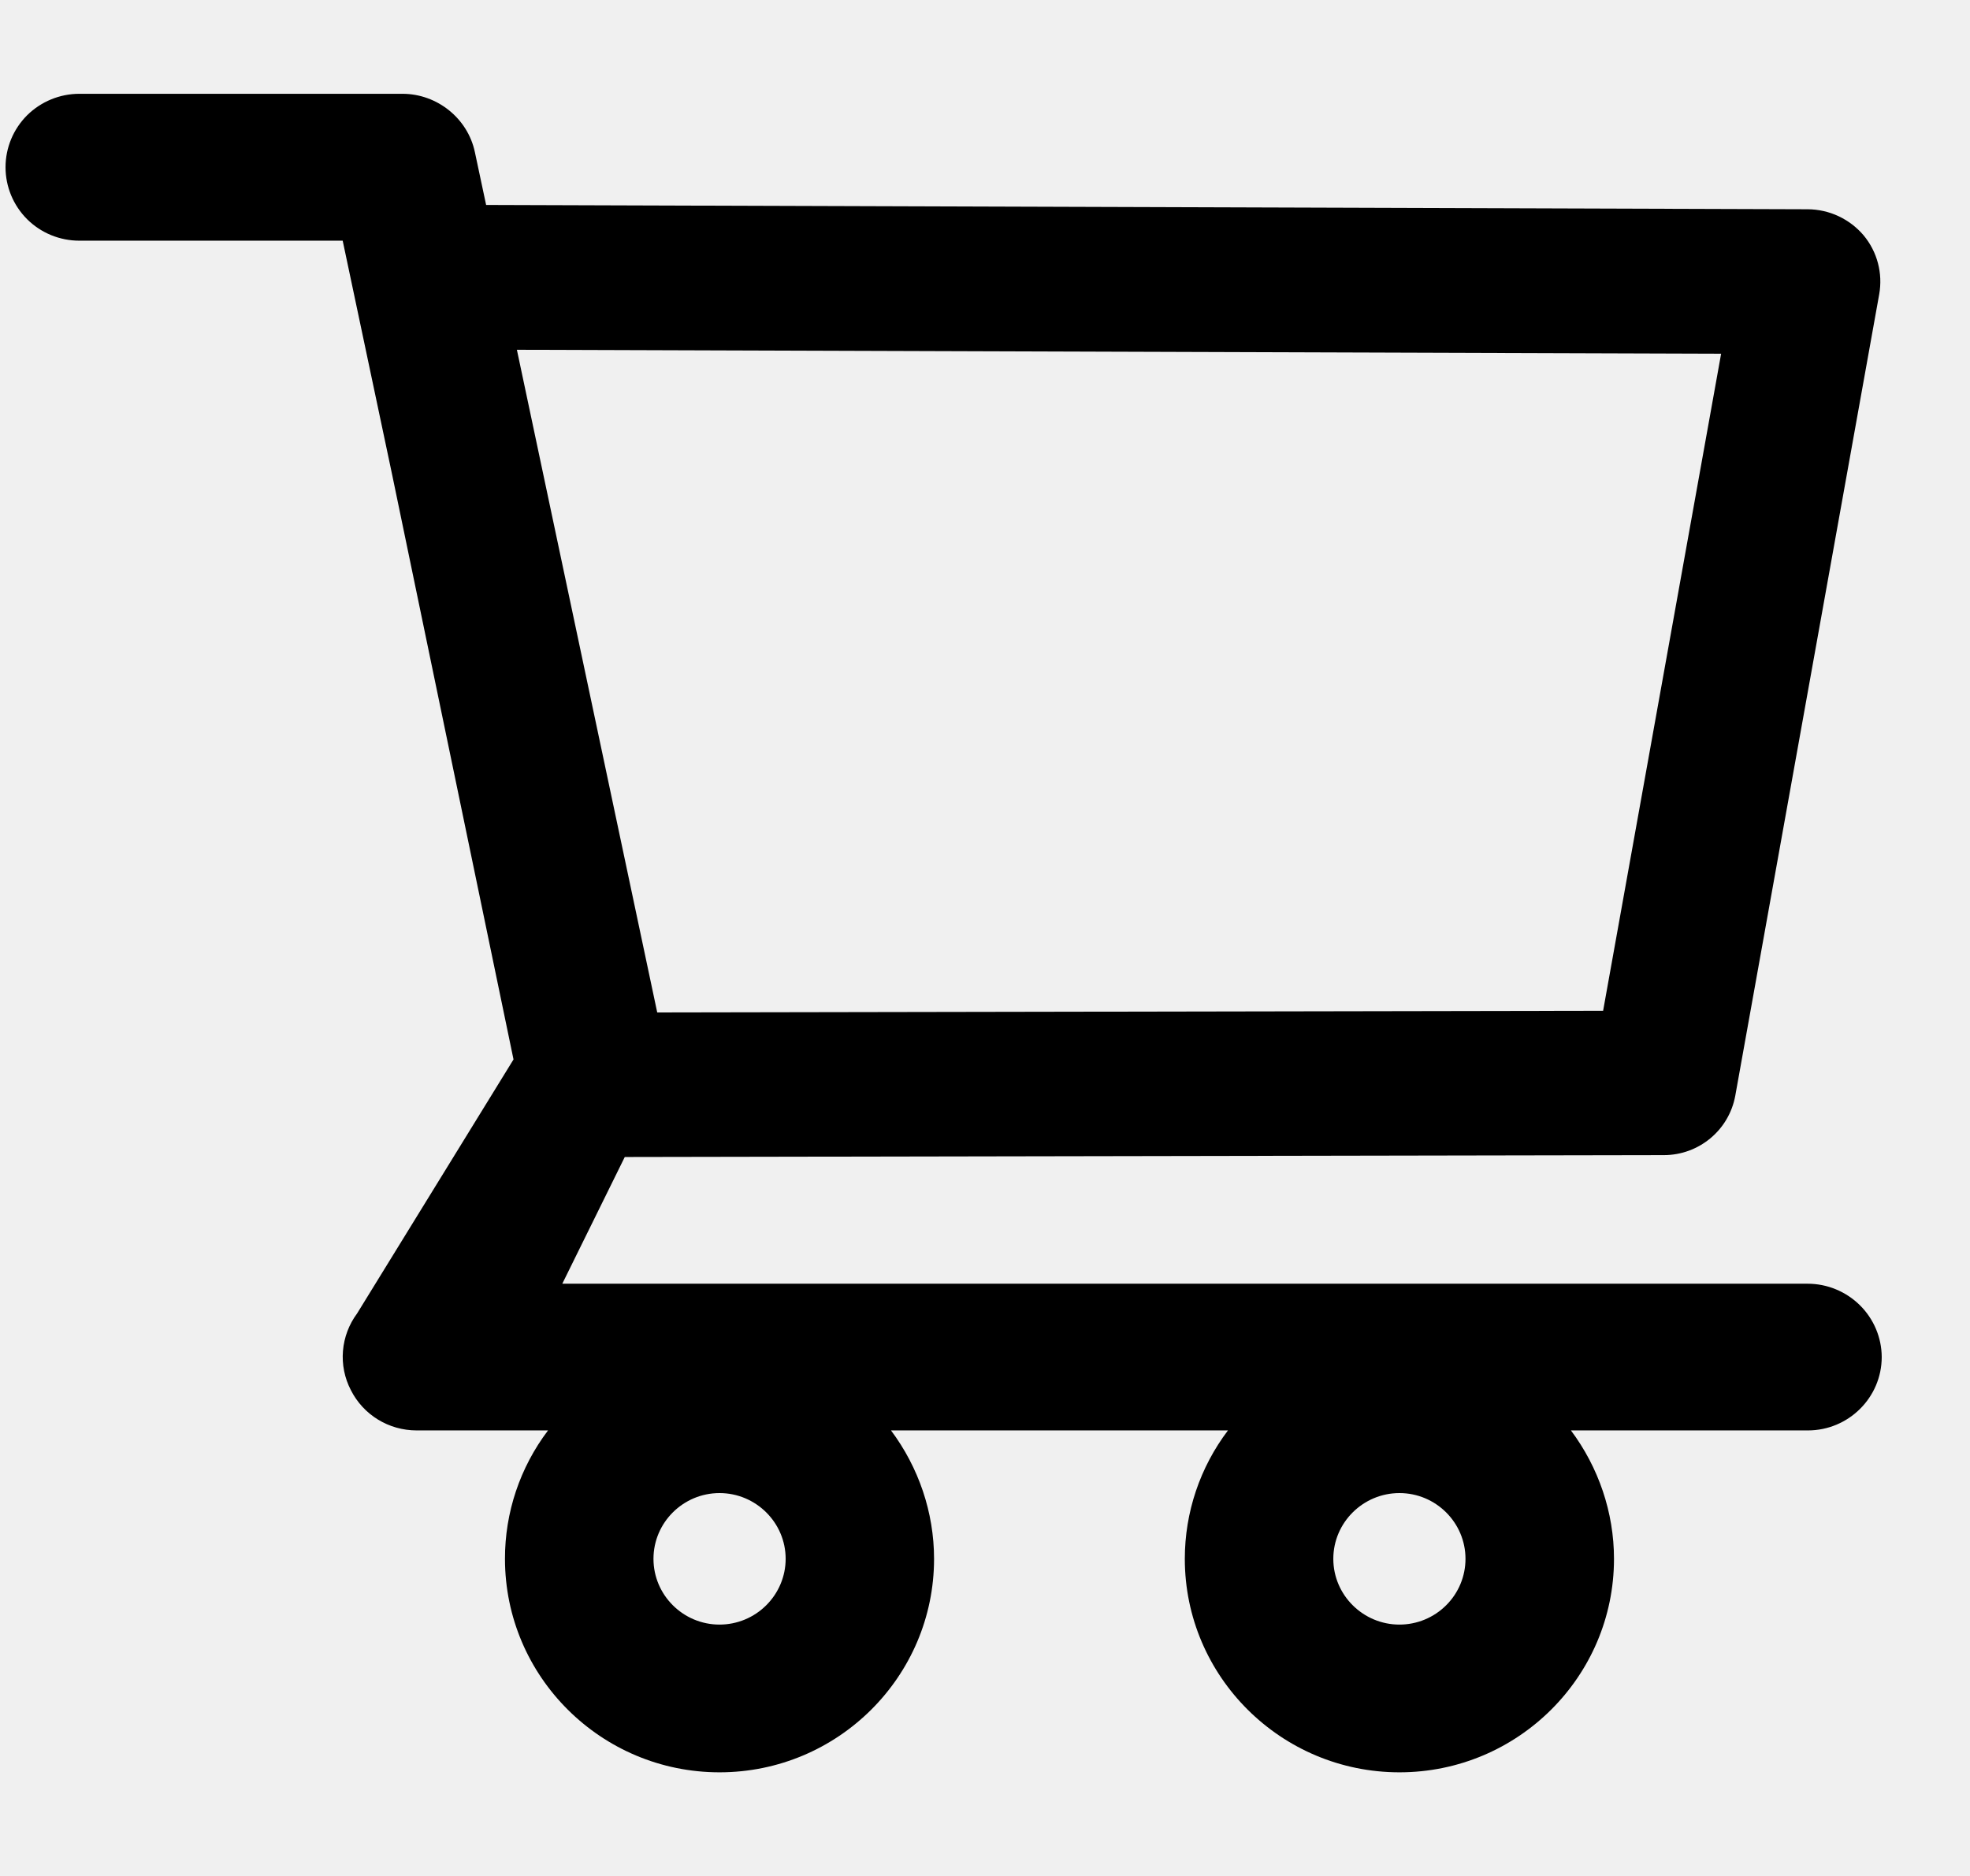
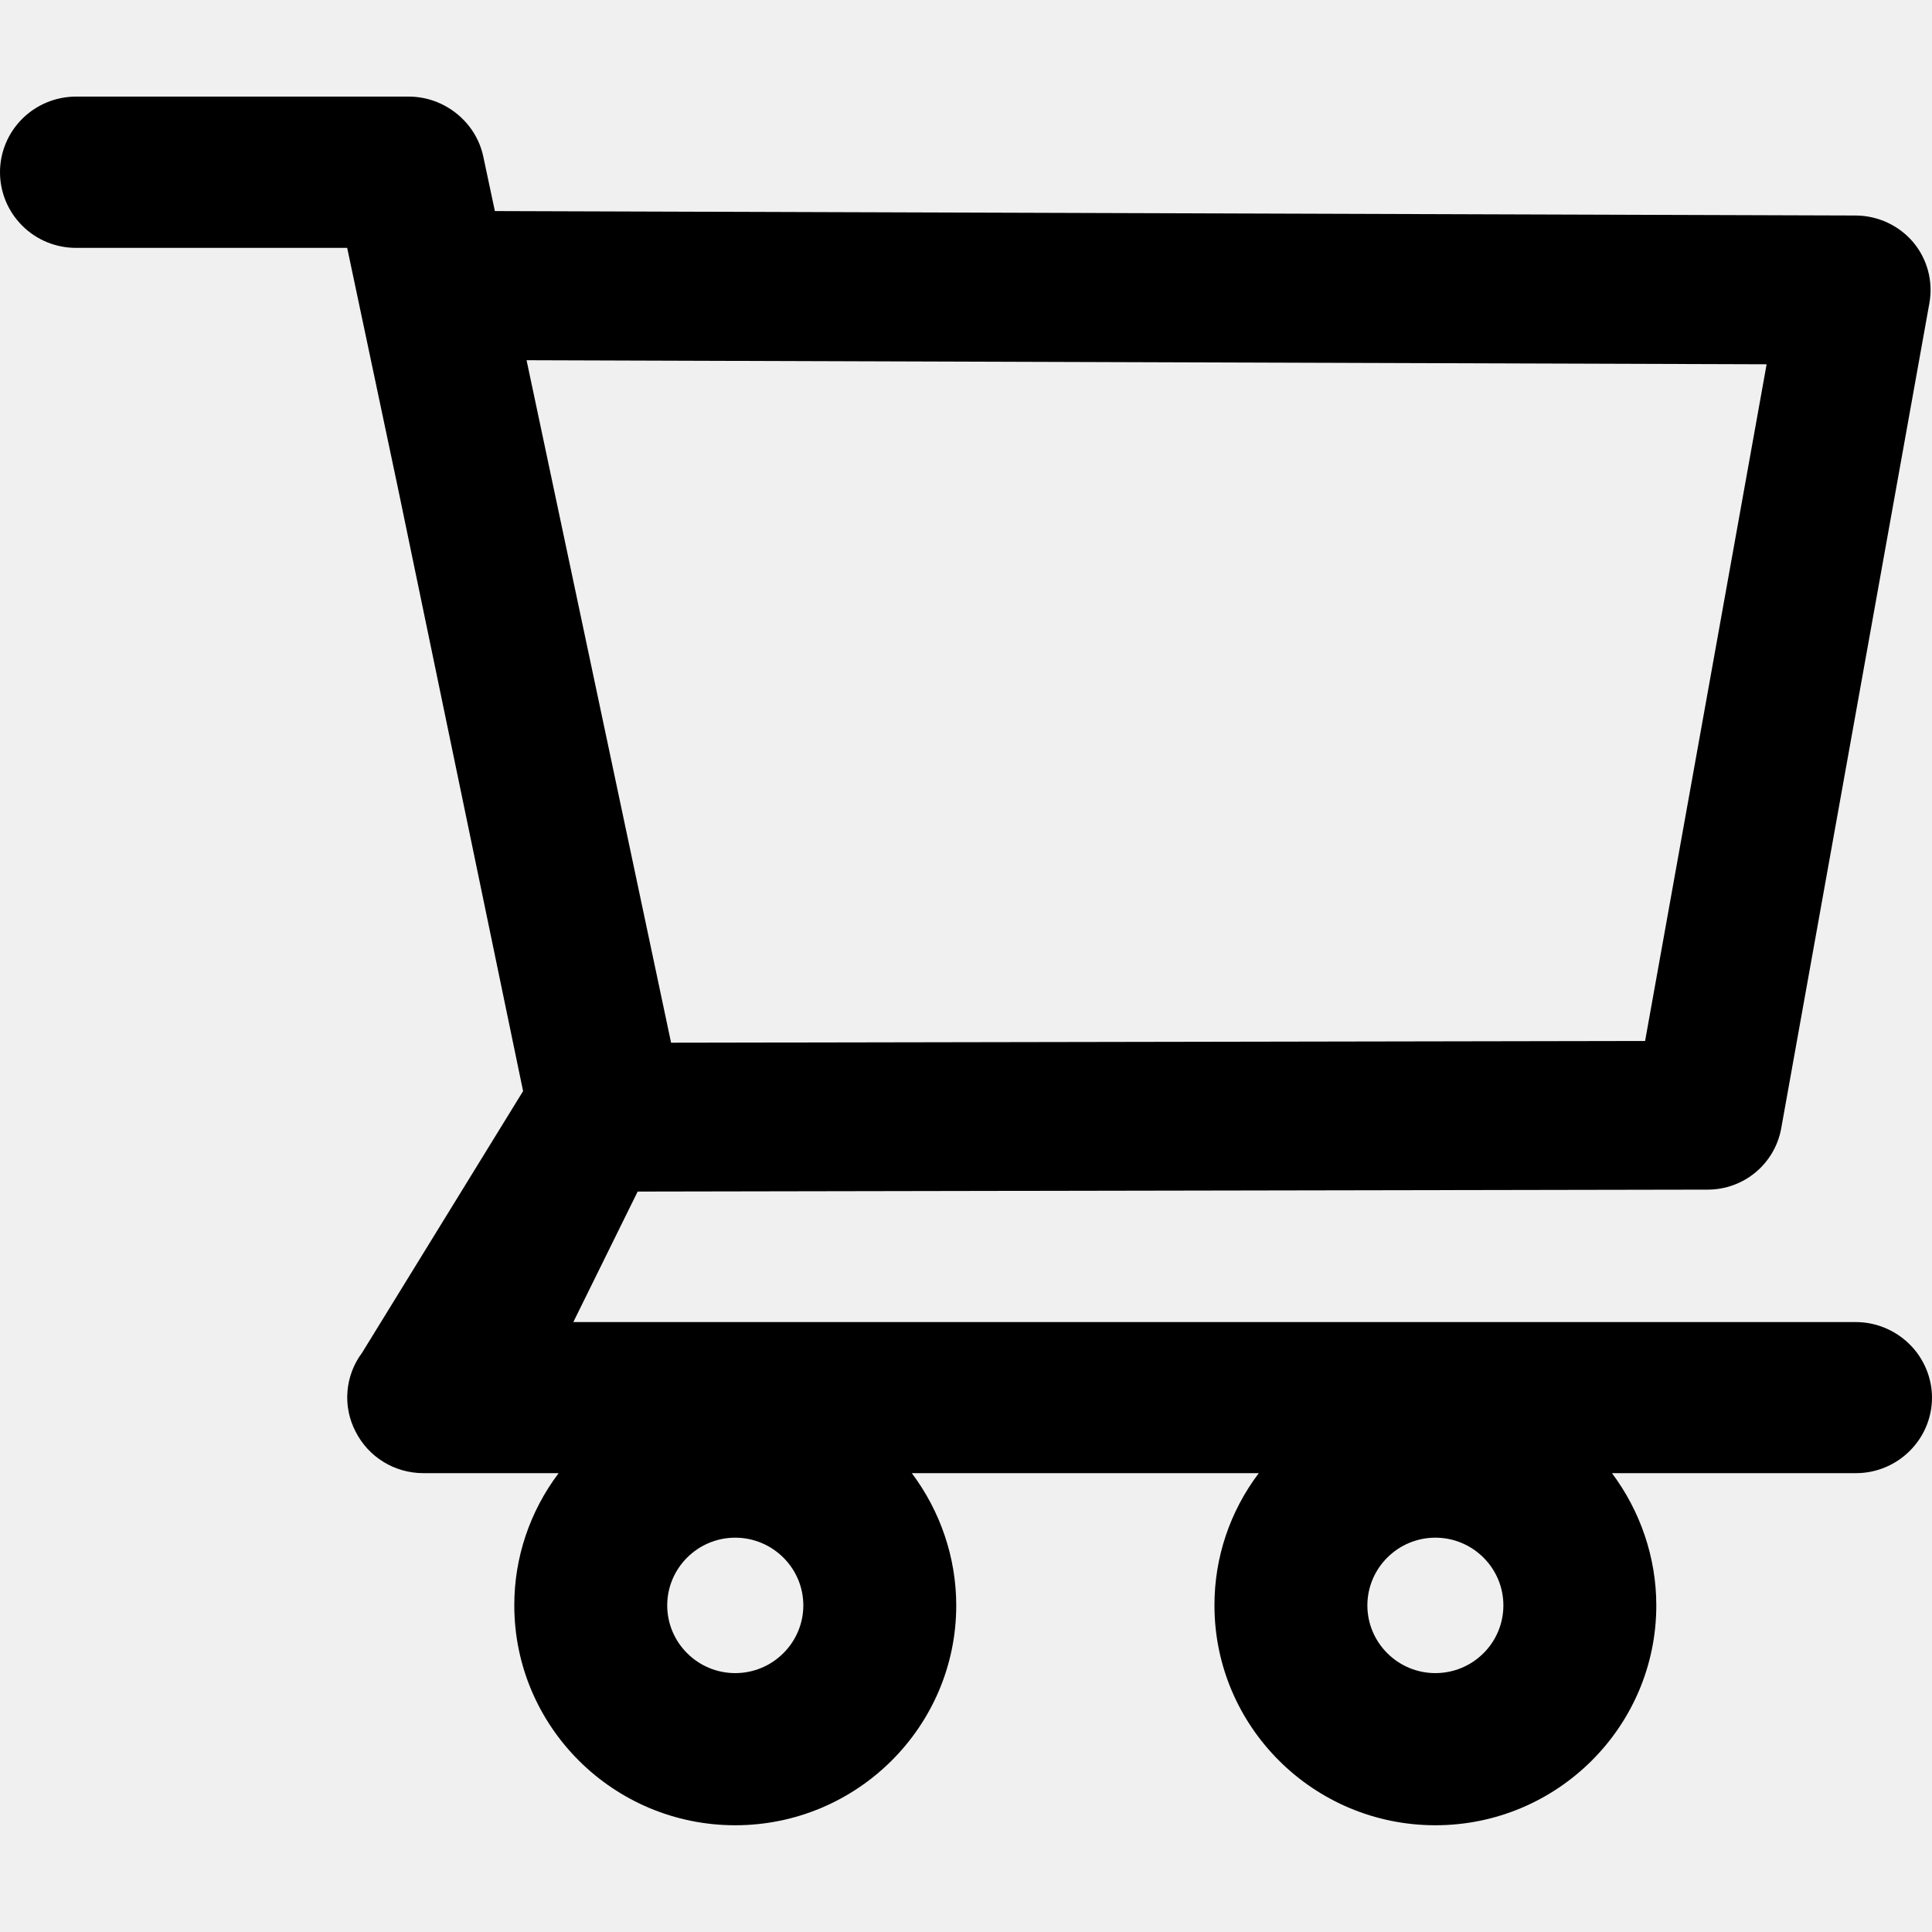
- <svg xmlns="http://www.w3.org/2000/svg" width="21" height="20" viewBox="0 0 21 20" fill="none">
-   <g clip-path="url(#clip0_1_511)">
-     <path d="M19.27 13.686H5.994L6.66 12.335L17.736 12.315C18.11 12.315 18.431 12.049 18.498 11.681L20.032 3.138C20.072 2.914 20.012 2.684 19.865 2.508C19.792 2.422 19.701 2.353 19.599 2.305C19.497 2.257 19.385 2.232 19.272 2.231L5.182 2.185L5.062 1.621C4.986 1.262 4.66 1 4.29 1H0.846C0.637 1 0.437 1.083 0.289 1.229C0.142 1.376 0.059 1.575 0.059 1.783C0.059 1.991 0.142 2.19 0.289 2.337C0.437 2.484 0.637 2.566 0.846 2.566H3.653L4.179 5.055L5.474 11.295L3.806 14.004C3.72 14.12 3.668 14.258 3.656 14.402C3.644 14.546 3.673 14.691 3.74 14.82C3.873 15.084 4.143 15.25 4.442 15.25H5.842C5.543 15.645 5.382 16.125 5.383 16.619C5.383 17.874 6.408 18.895 7.67 18.895C8.932 18.895 9.957 17.874 9.957 16.619C9.957 16.124 9.792 15.643 9.498 15.25H13.09C12.791 15.645 12.63 16.125 12.63 16.619C12.63 17.874 13.656 18.895 14.918 18.895C16.18 18.895 17.205 17.874 17.205 16.619C17.205 16.124 17.04 15.643 16.746 15.25H19.272C19.704 15.25 20.059 14.9 20.059 14.467C20.058 14.26 19.974 14.061 19.826 13.915C19.678 13.769 19.478 13.686 19.27 13.686V13.686ZM5.51 3.729L18.347 3.771L17.089 10.776L7.006 10.794L5.51 3.729ZM7.67 17.32C7.282 17.32 6.966 17.005 6.966 16.619C6.966 16.233 7.282 15.918 7.67 15.918C8.058 15.918 8.375 16.233 8.375 16.619C8.375 16.805 8.3 16.983 8.168 17.114C8.036 17.246 7.857 17.32 7.67 17.32V17.32ZM14.918 17.32C14.53 17.32 14.213 17.005 14.213 16.619C14.213 16.233 14.53 15.918 14.918 15.918C15.306 15.918 15.622 16.233 15.622 16.619C15.622 16.805 15.548 16.983 15.416 17.114C15.284 17.246 15.105 17.32 14.918 17.32V17.32Z" fill="black" />
-   </g>
-   <defs>
-     <clipPath id="clip0_1_511">
-       <rect width="20" height="20" fill="white" transform="translate(0.0588379 6.10352e-05)" />
-     </clipPath>
-   </defs>
+ <svg xmlns="http://www.w3.org/2000/svg" width="20" height="20" viewBox="0 0 20 20" fill="none">
+   <path d="M19.211 13.686H5.935L6.601 12.335L17.677 12.315C18.052 12.315 18.372 12.049 18.439 11.681L19.973 3.138C20.013 2.914 19.953 2.684 19.806 2.508C19.733 2.422 19.643 2.353 19.54 2.305C19.438 2.257 19.326 2.232 19.213 2.231L5.123 2.185L5.003 1.621C4.927 1.262 4.601 1 4.231 1H0.787C0.578 1 0.378 1.083 0.231 1.229C0.083 1.376 0 1.575 0 1.783C0 1.991 0.083 2.19 0.231 2.337C0.378 2.484 0.578 2.566 0.787 2.566H3.594L4.12 5.055L5.415 11.295L3.748 14.004C3.661 14.12 3.609 14.258 3.597 14.402C3.585 14.546 3.614 14.691 3.681 14.82C3.815 15.084 4.084 15.25 4.383 15.25H5.783C5.485 15.645 5.323 16.125 5.324 16.619C5.324 17.874 6.349 18.895 7.611 18.895C8.873 18.895 9.899 17.874 9.899 16.619C9.899 16.124 9.734 15.643 9.439 15.25H13.031C12.732 15.645 12.571 16.125 12.572 16.619C12.572 17.874 13.597 18.895 14.859 18.895C16.121 18.895 17.146 17.874 17.146 16.619C17.146 16.124 16.981 15.643 16.687 15.25H19.213C19.645 15.25 20 14.9 20 14.467C19.999 14.26 19.915 14.061 19.767 13.915C19.619 13.769 19.419 13.686 19.211 13.686V13.686ZM5.451 3.729L18.288 3.771L17.03 10.776L6.947 10.794L5.451 3.729ZM7.611 17.32C7.223 17.32 6.907 17.005 6.907 16.619C6.907 16.233 7.223 15.918 7.611 15.918C7.999 15.918 8.316 16.233 8.316 16.619C8.316 16.805 8.241 16.983 8.109 17.114C7.977 17.246 7.798 17.32 7.611 17.32V17.32ZM14.859 17.32C14.471 17.32 14.155 17.005 14.155 16.619C14.155 16.233 14.471 15.918 14.859 15.918C15.247 15.918 15.563 16.233 15.563 16.619C15.563 16.805 15.489 16.983 15.357 17.114C15.225 17.246 15.046 17.32 14.859 17.32V17.32Z" fill="black" />
</svg>
